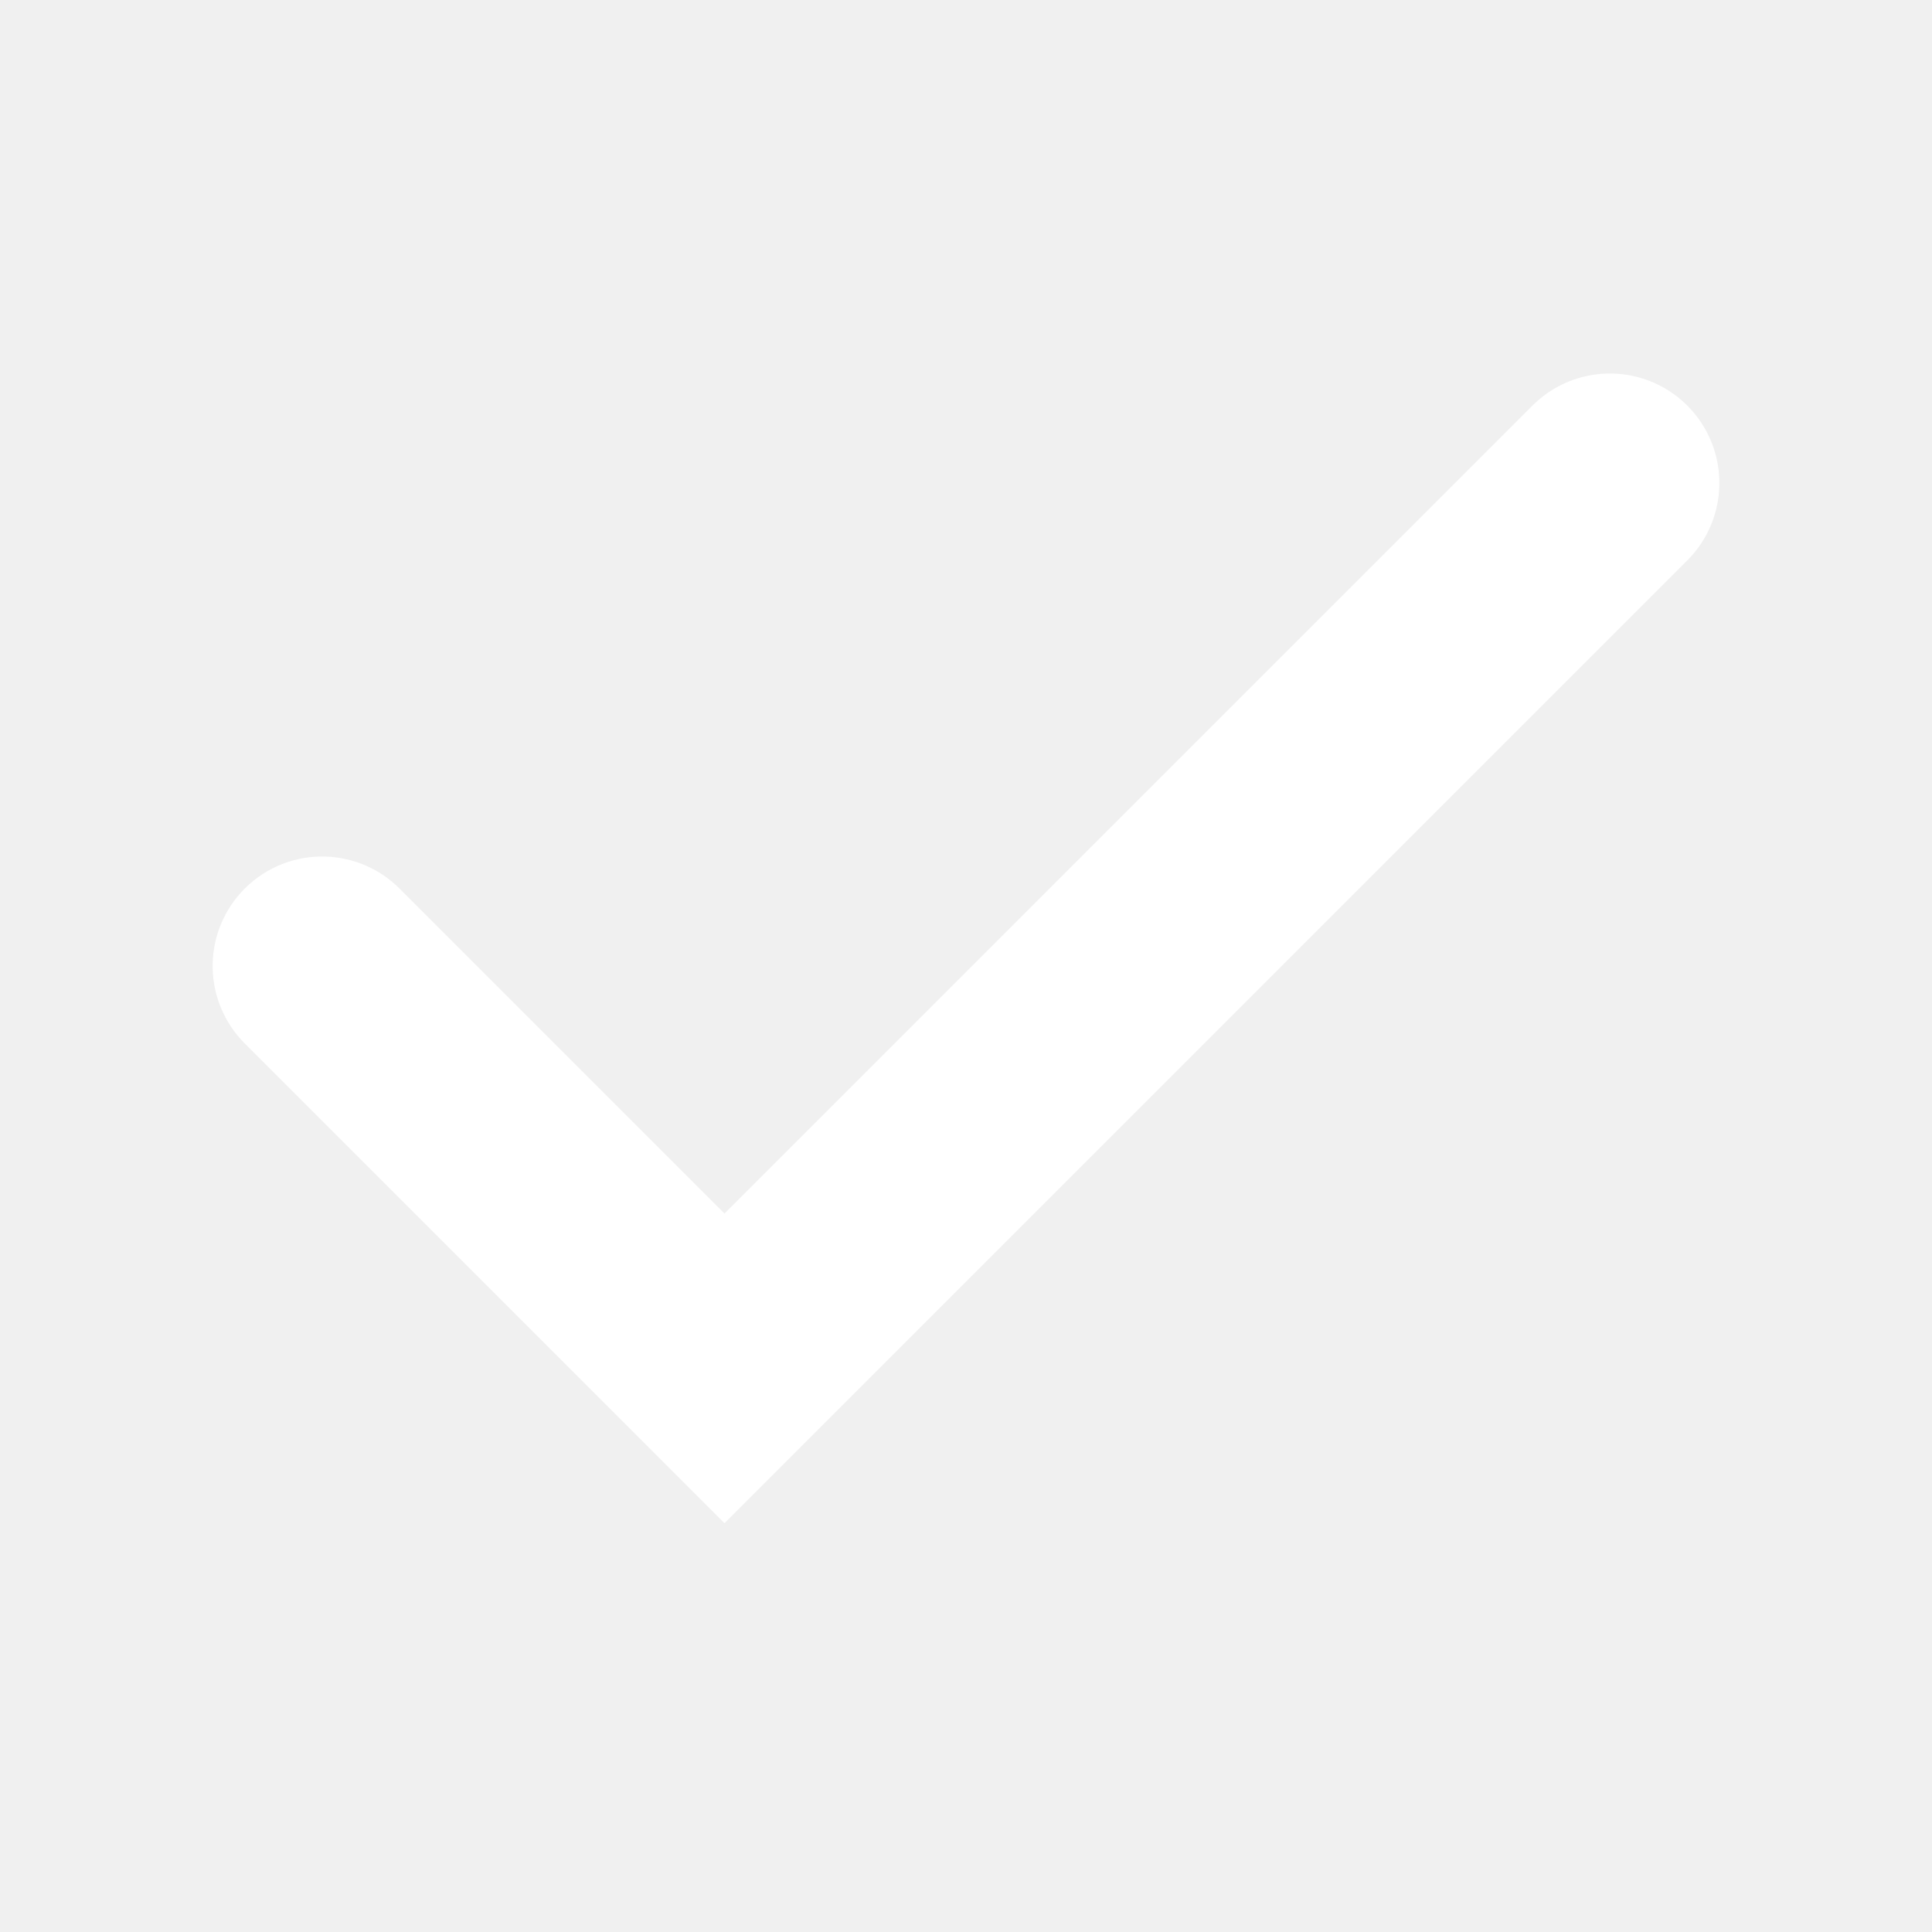
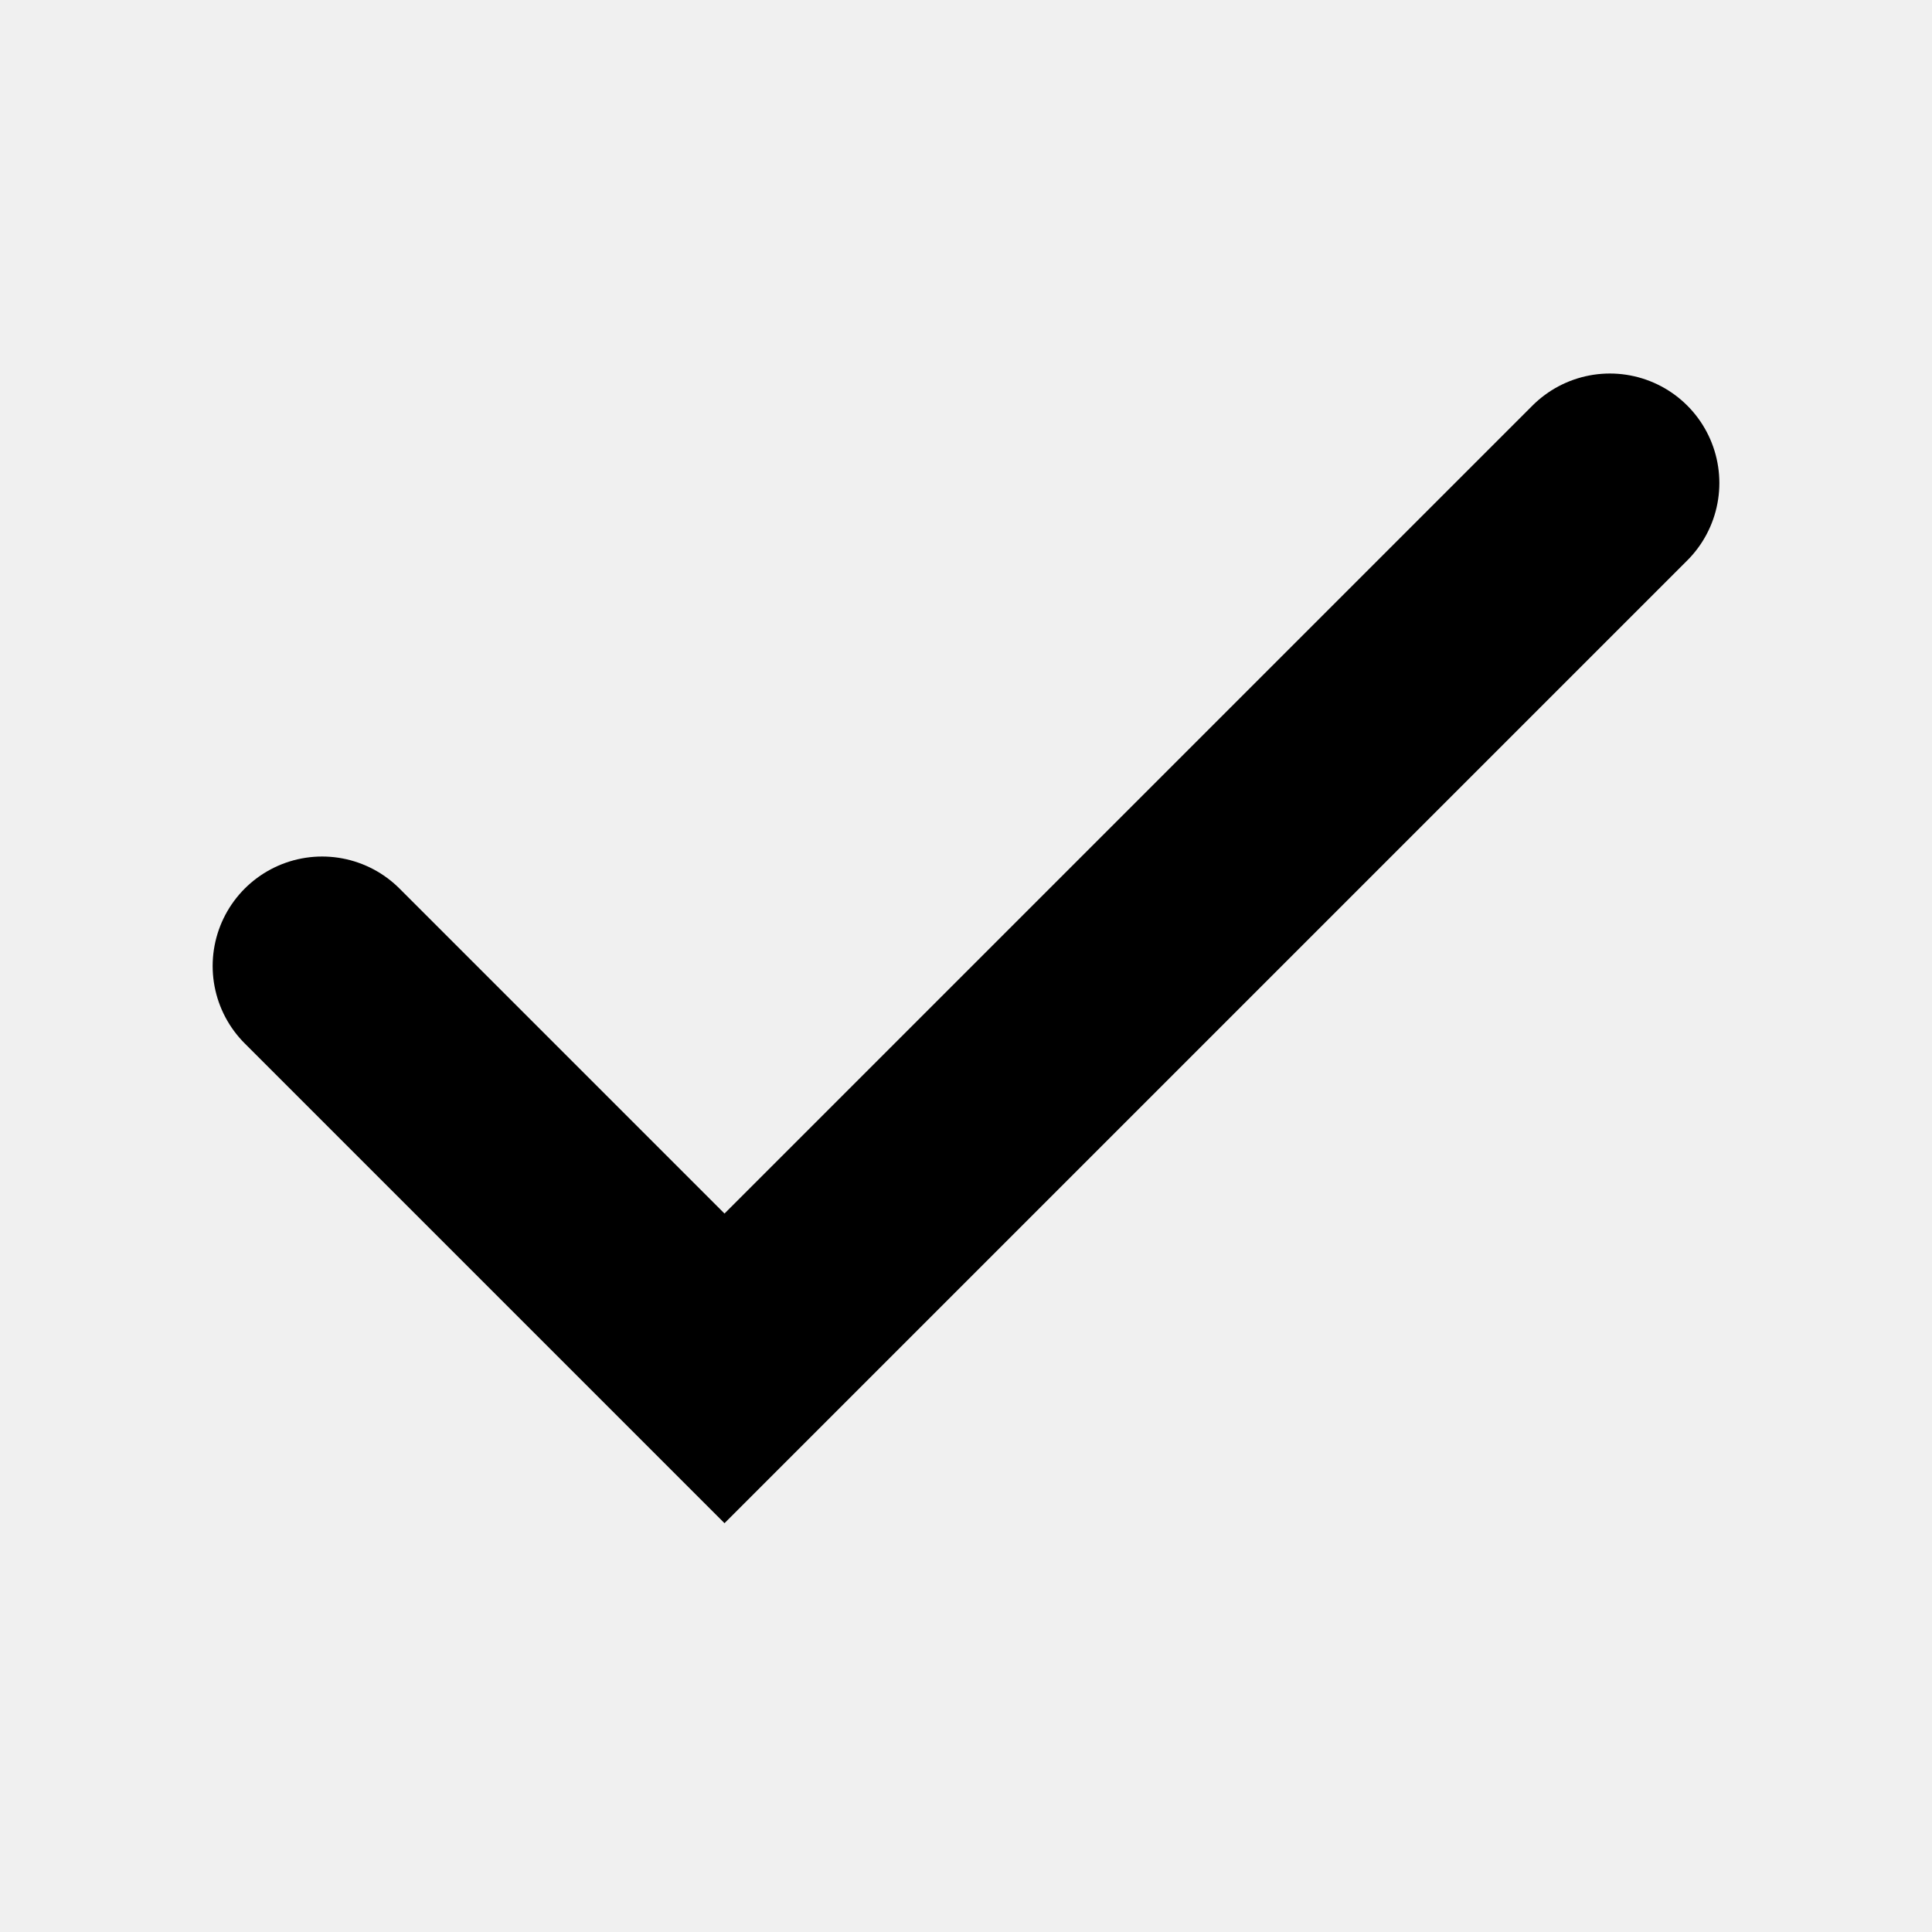
<svg xmlns="http://www.w3.org/2000/svg" preserveAspectRatio="none" overflow="visible" style="display: block;" width="15" height="15" viewBox="0 0 15 15" fill="none">
  <g id="check">
-     <path id="Vector" d="M12.499 3.75L5.625 10.624L2.501 7.5" stroke-width="1.7" stroke-linecap="round" stroke="white" />
+     <path id="Vector" d="M12.499 3.75L5.625 10.624L2.501 7.5" stroke-width="1.7" stroke-linecap="round" stroke="black" />
  </g>
</svg>
